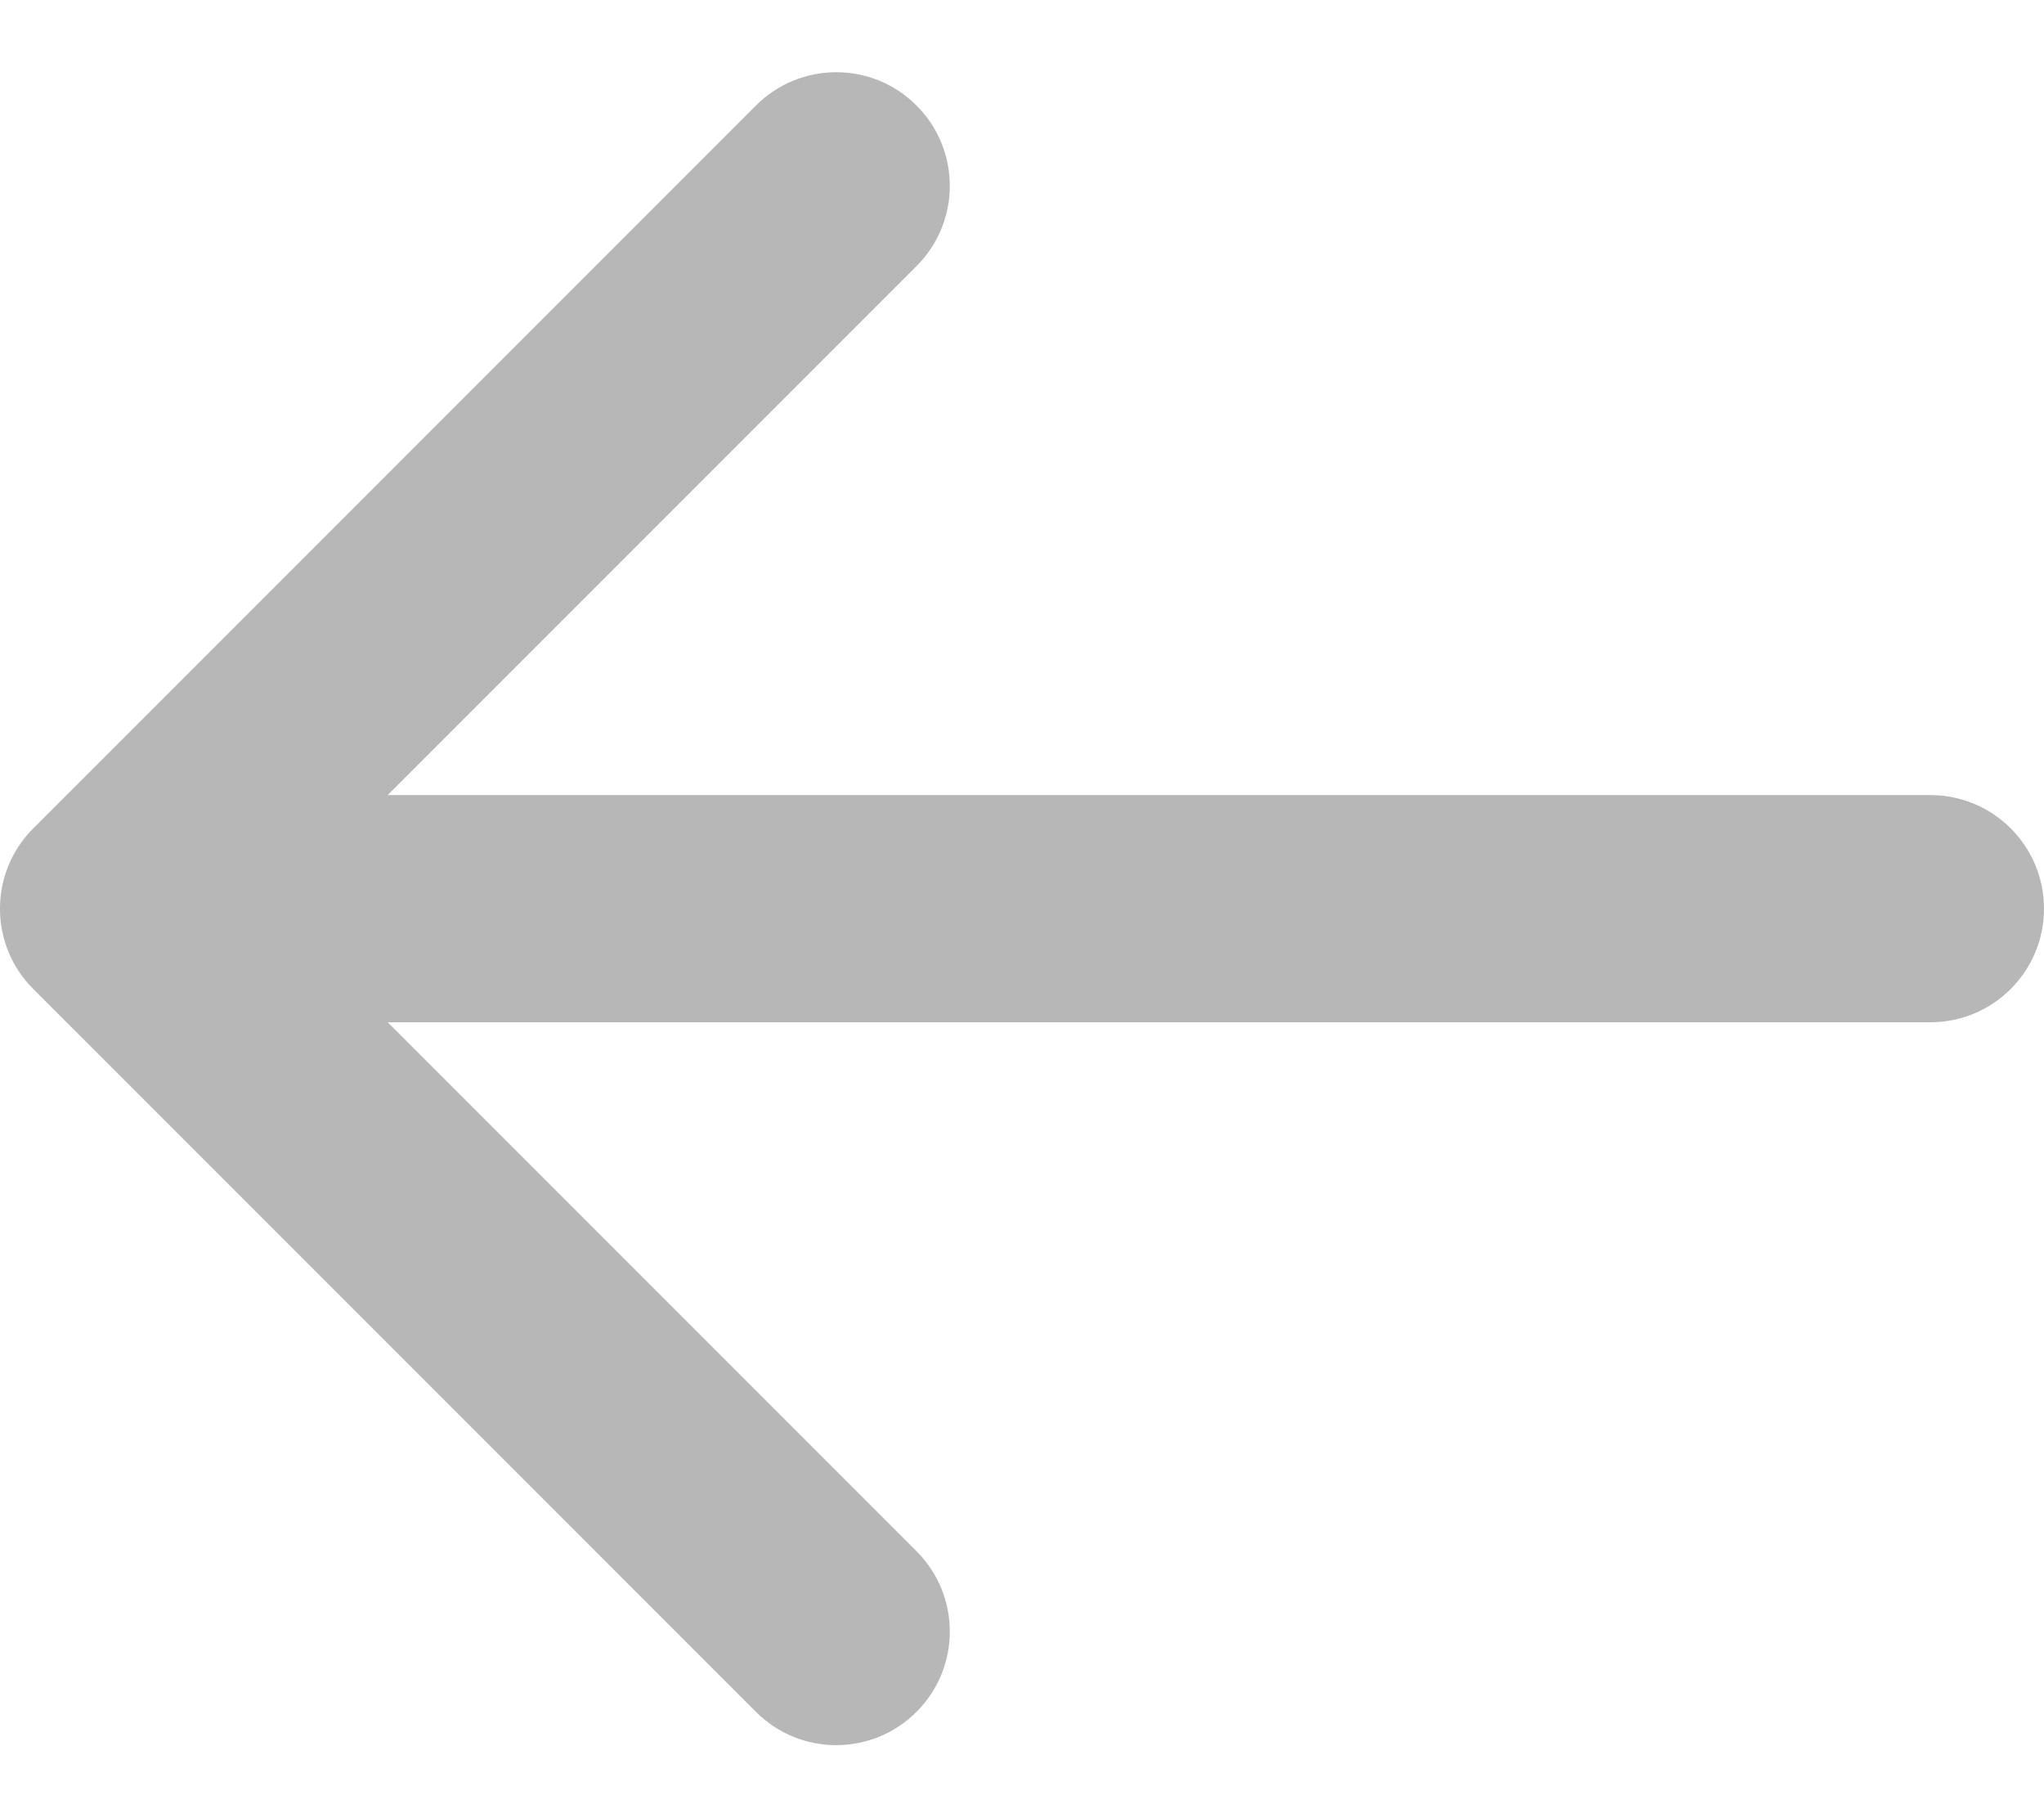
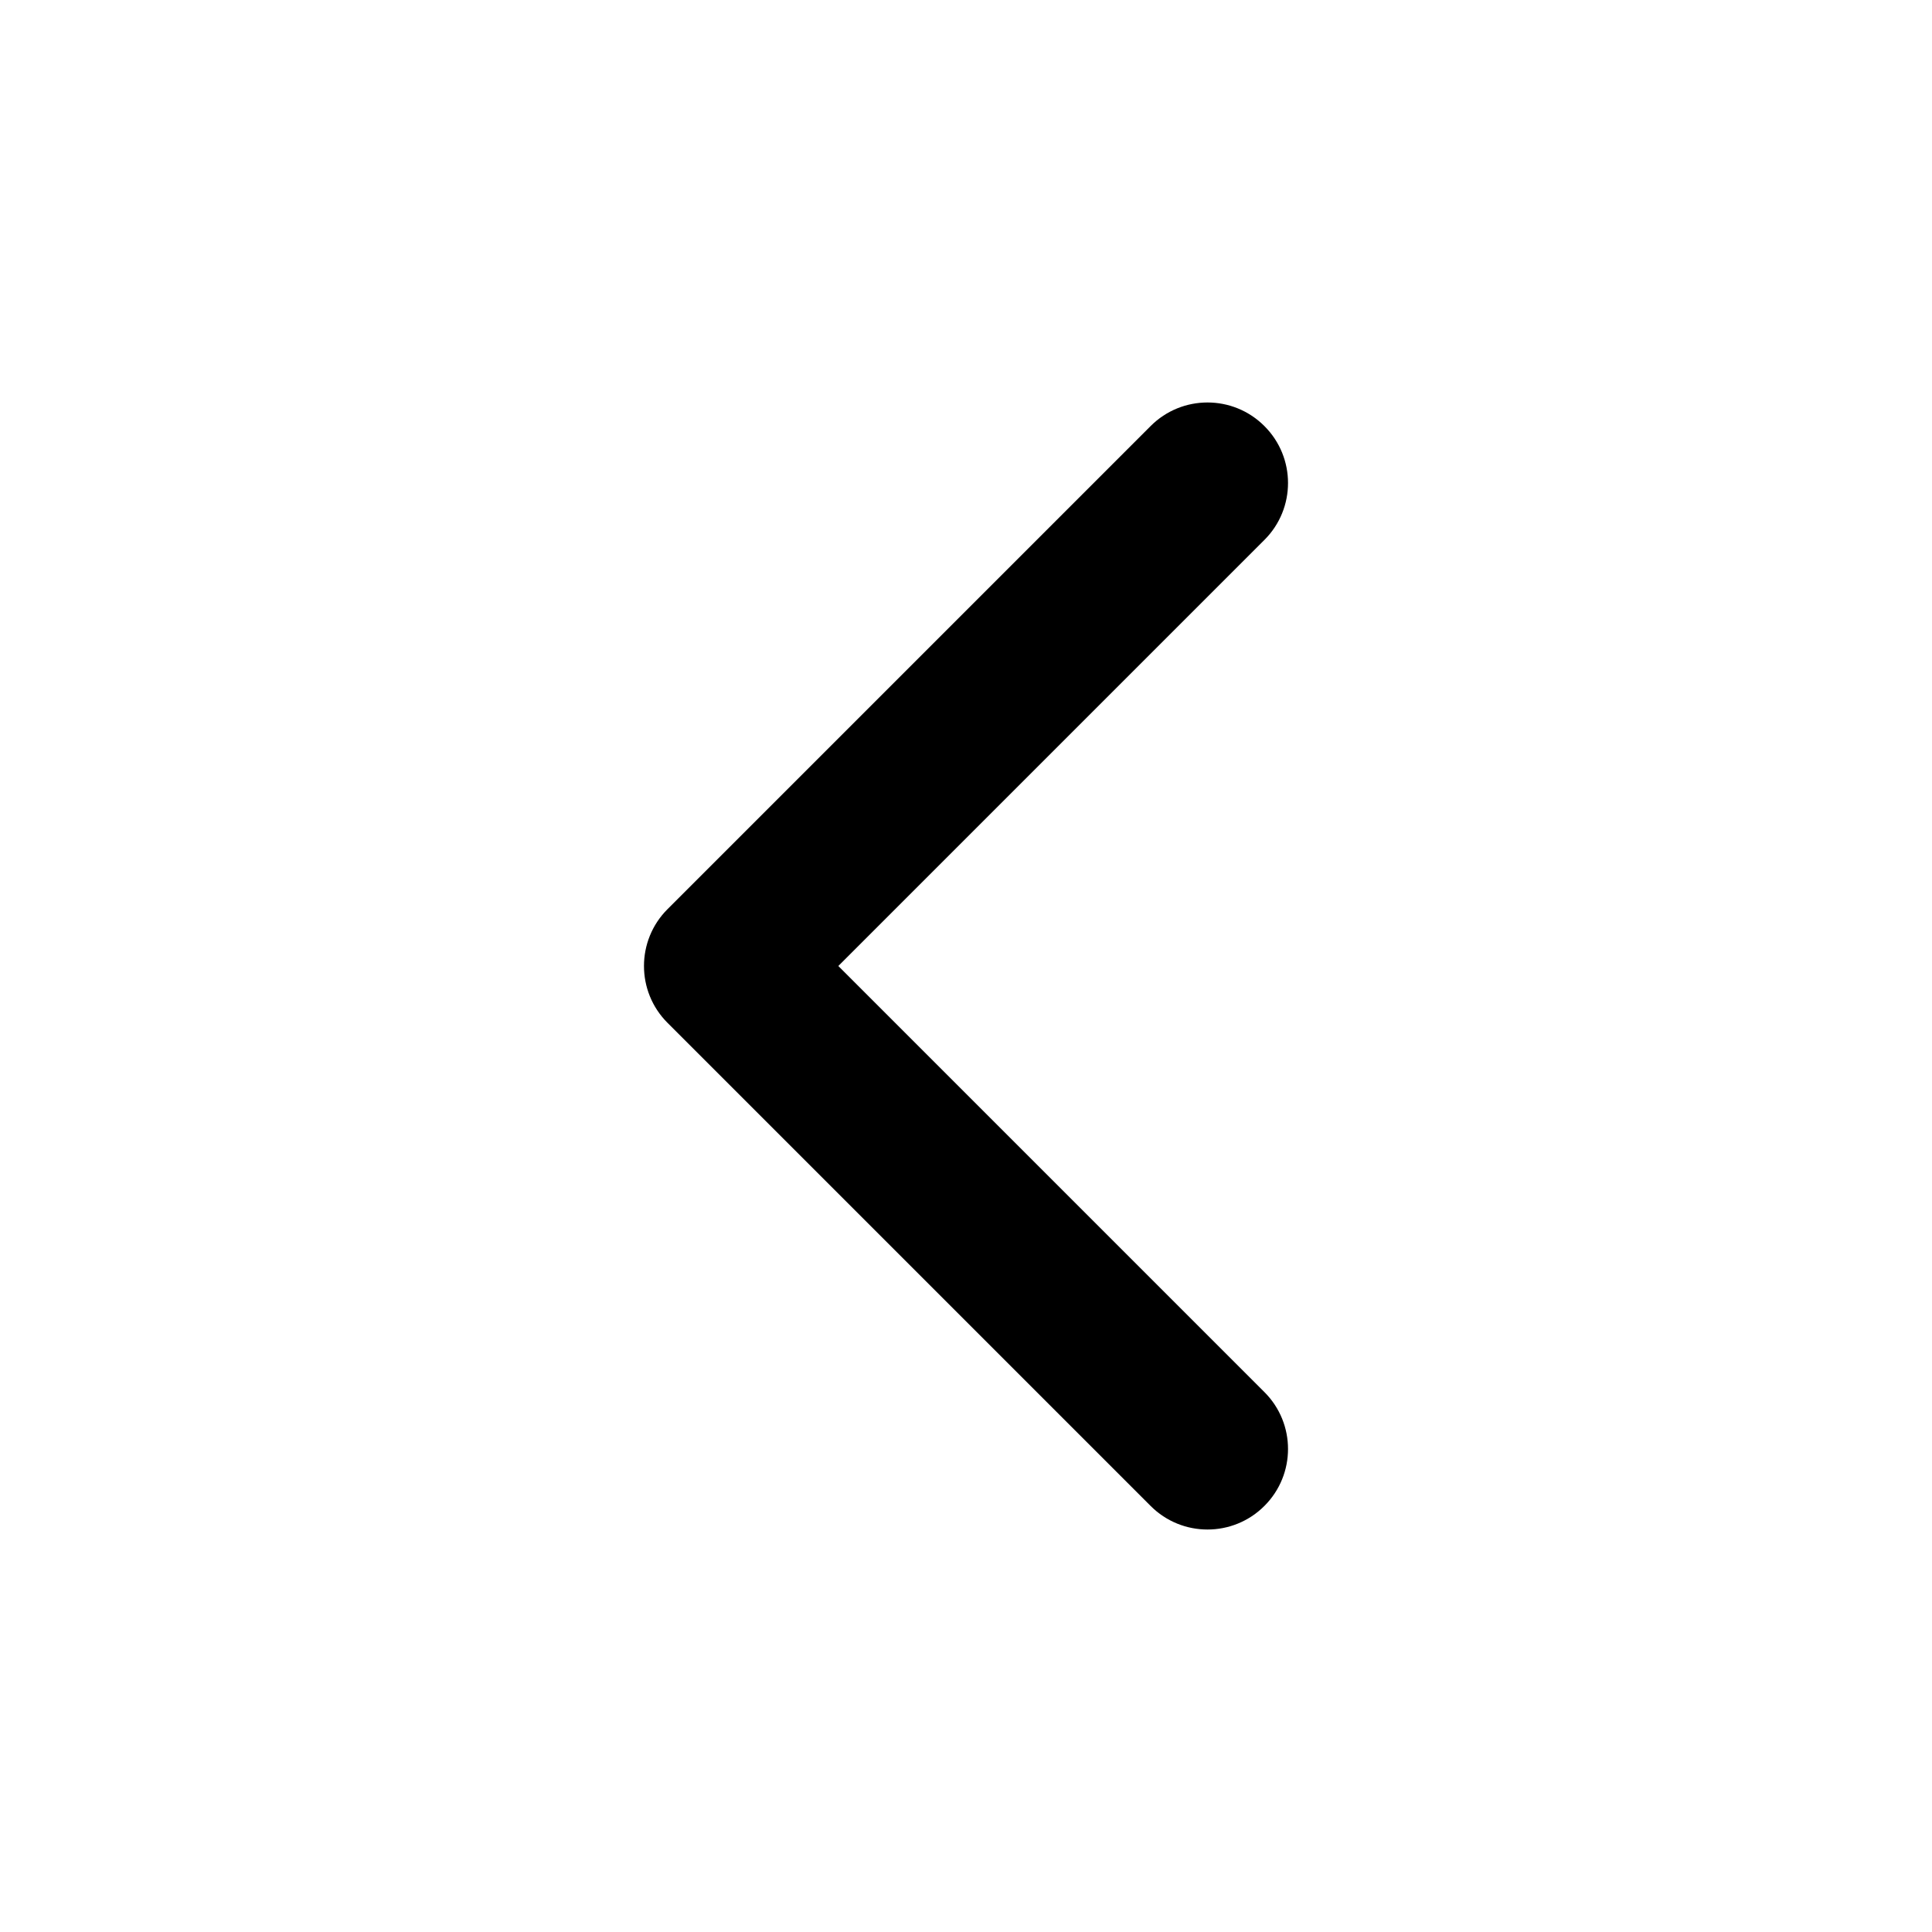
- <svg xmlns="http://www.w3.org/2000/svg" width="18" height="16" viewBox="0 0 18 16" fill="none">
-   <path d="M17 9C17.552 9 18 8.552 18 8C18 7.448 17.552 7 17 7L17 9ZM0.293 7.293C-0.098 7.683 -0.098 8.317 0.293 8.707L6.657 15.071C7.047 15.462 7.681 15.462 8.071 15.071C8.462 14.681 8.462 14.047 8.071 13.657L2.414 8L8.071 2.343C8.462 1.953 8.462 1.319 8.071 0.929C7.681 0.538 7.047 0.538 6.657 0.929L0.293 7.293ZM17 7L1 7L1 9L17 9L17 7Z" fill="#B7B7B7" />
+ <svg xmlns="http://www.w3.org/2000/svg" width="24" height="24" viewBox="0 0 24 24" fill="none">
+   <path fill-rule="evenodd" clip-rule="evenodd" d="M15.707 5.293C16.098 5.683 16.098 6.317 15.707 6.707L10.414 12L15.707 17.293C16.098 17.683 16.098 18.317 15.707 18.707C15.317 19.098 14.683 19.098 14.293 18.707L8.293 12.707C7.902 12.317 7.902 11.683 8.293 11.293L14.293 5.293C14.683 4.902 15.317 4.902 15.707 5.293Z" fill="black" />
</svg>
